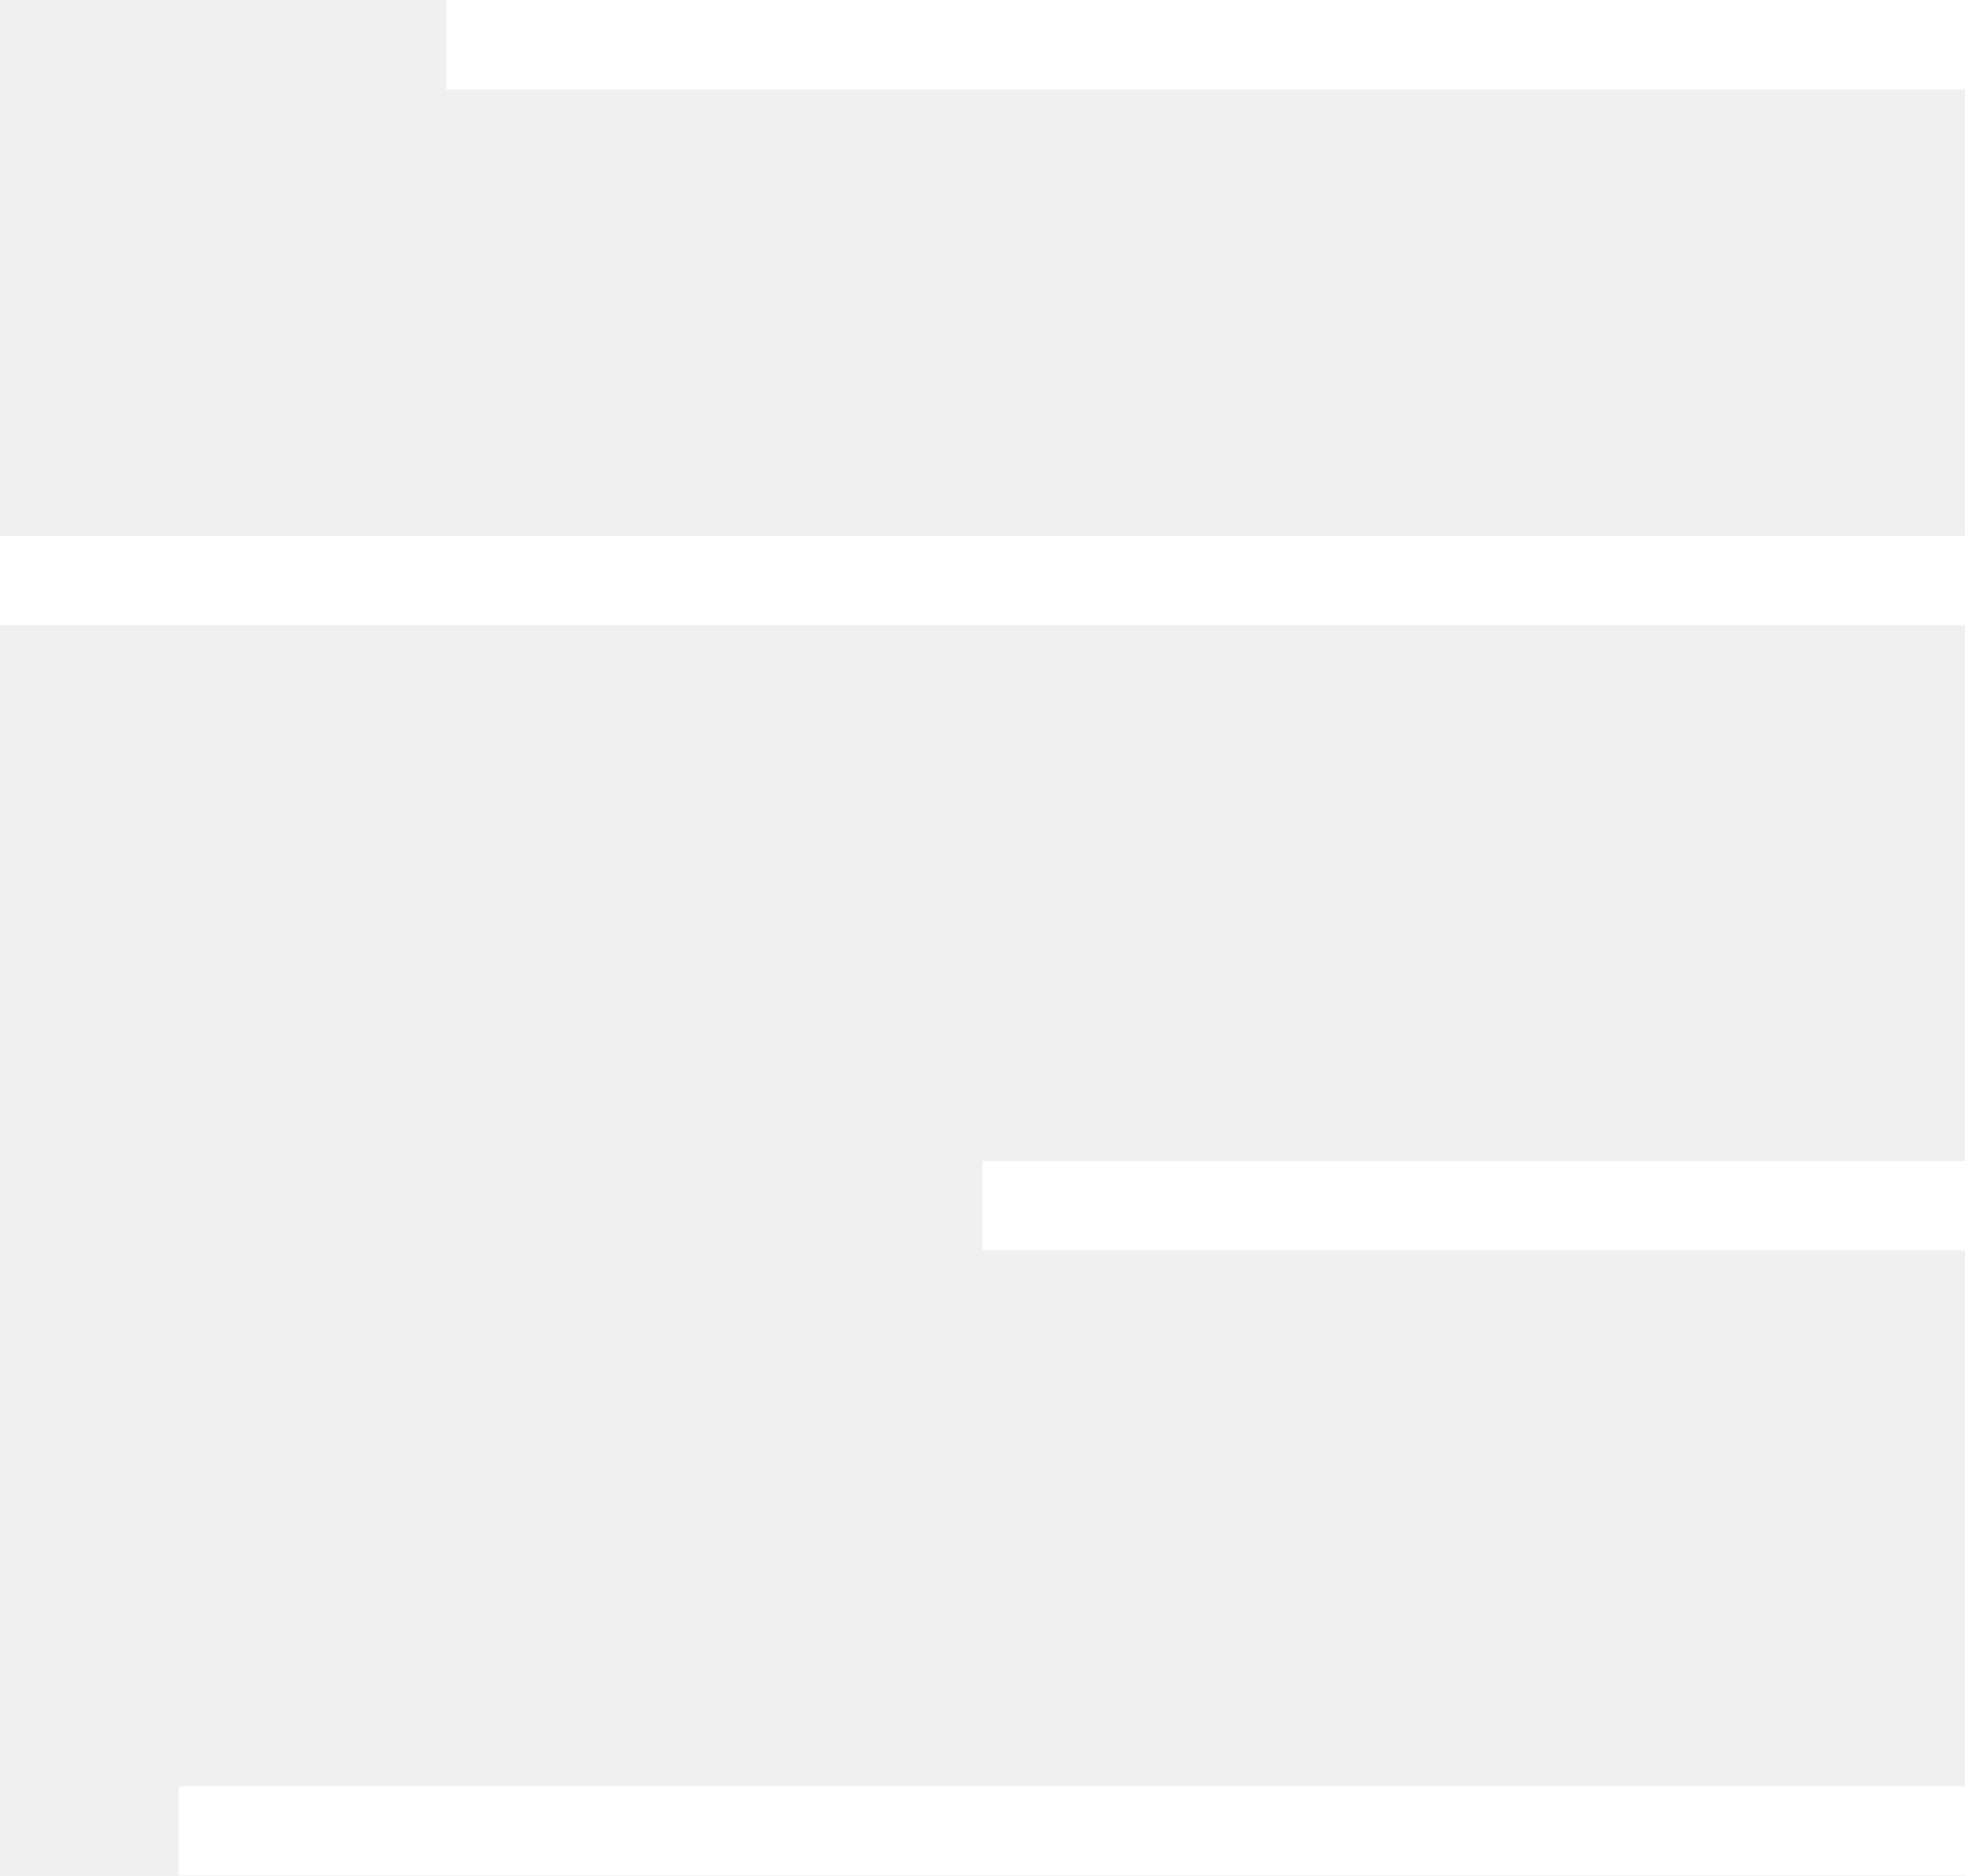
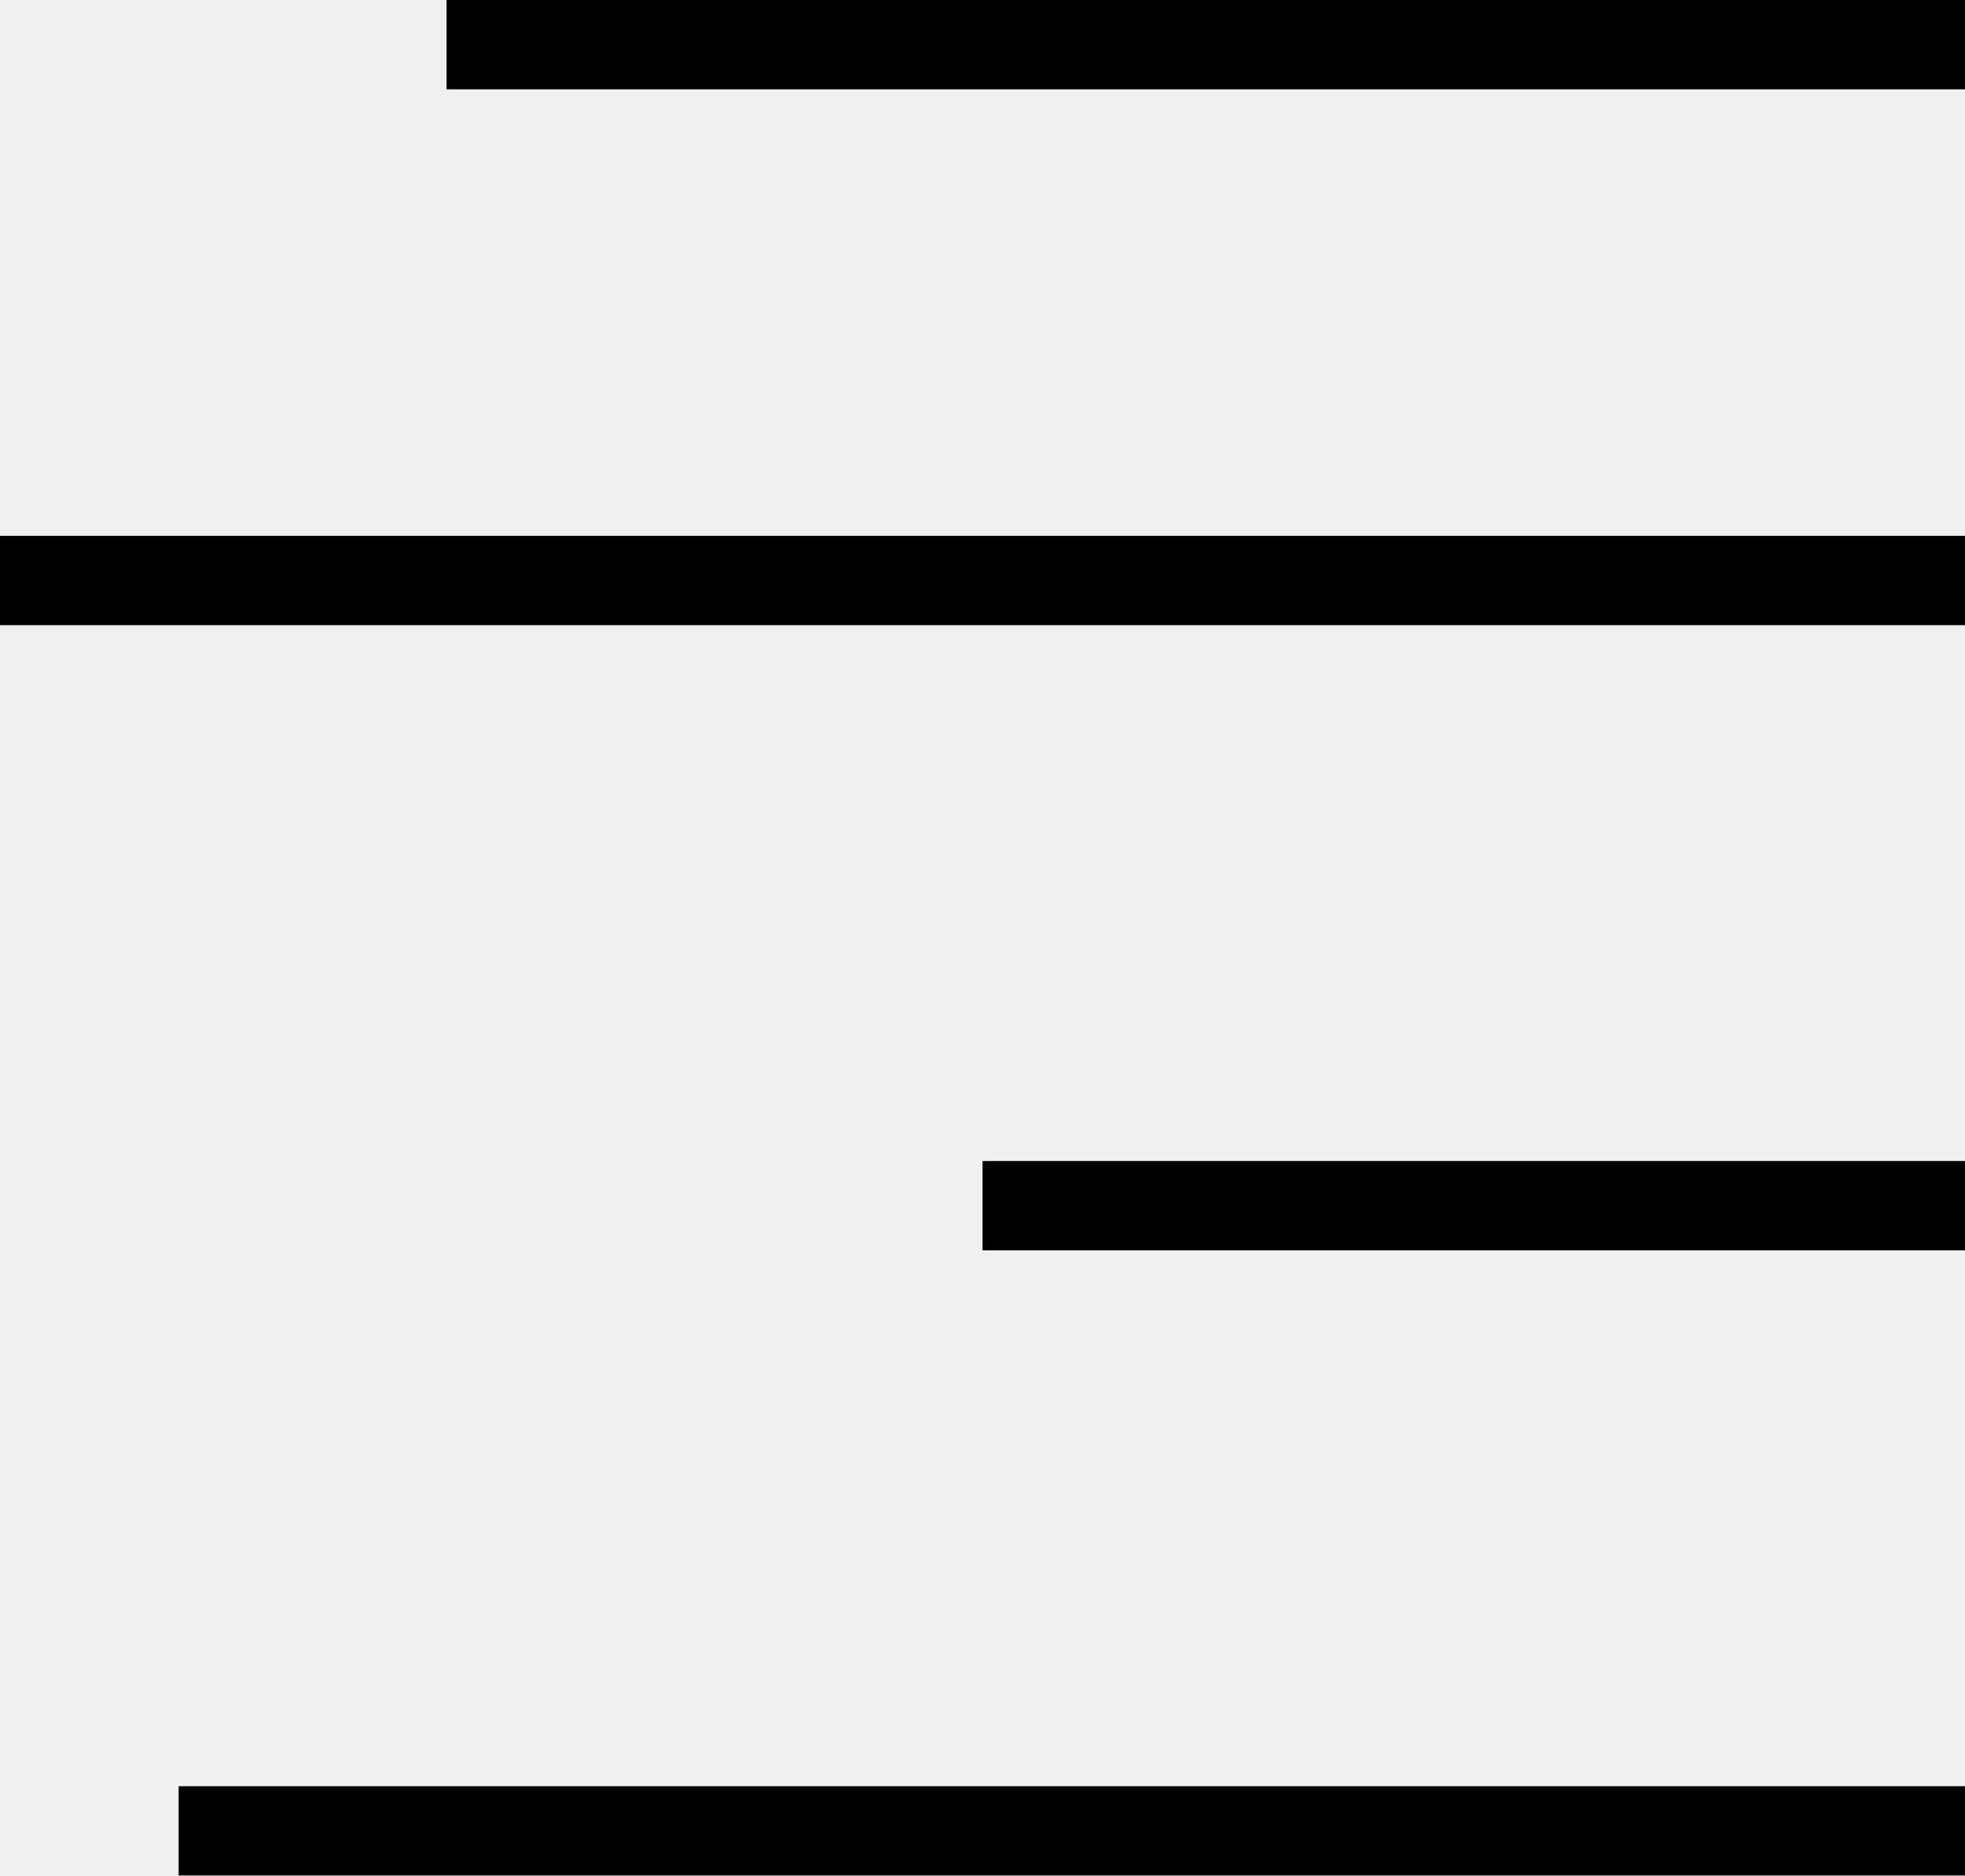
<svg xmlns="http://www.w3.org/2000/svg" width="22" height="21" viewBox="0 0 22 21" fill="none">
-   <line x1="5" y1="0.5" x2="22" y2="0.5" stroke="white" />
-   <line x1="4.37114e-08" y1="6.5" x2="22" y2="6.5" stroke="white" />
-   <line x1="11" y1="13.5" x2="22" y2="13.5" stroke="white" />
-   <line x1="2" y1="20.5" x2="22" y2="20.5" stroke="white" />
+   <line x1="5" y1="0.5" x2="22" y2="0.5" stroke="#000" />
+   <line x1="4.37114e-08" y1="6.5" x2="22" y2="6.5" stroke="#000" />
+   <line x1="11" y1="13.5" x2="22" y2="13.5" stroke="#000" />
+   <line x1="2" y1="20.5" x2="22" y2="20.5" stroke="#000" />
</svg>
